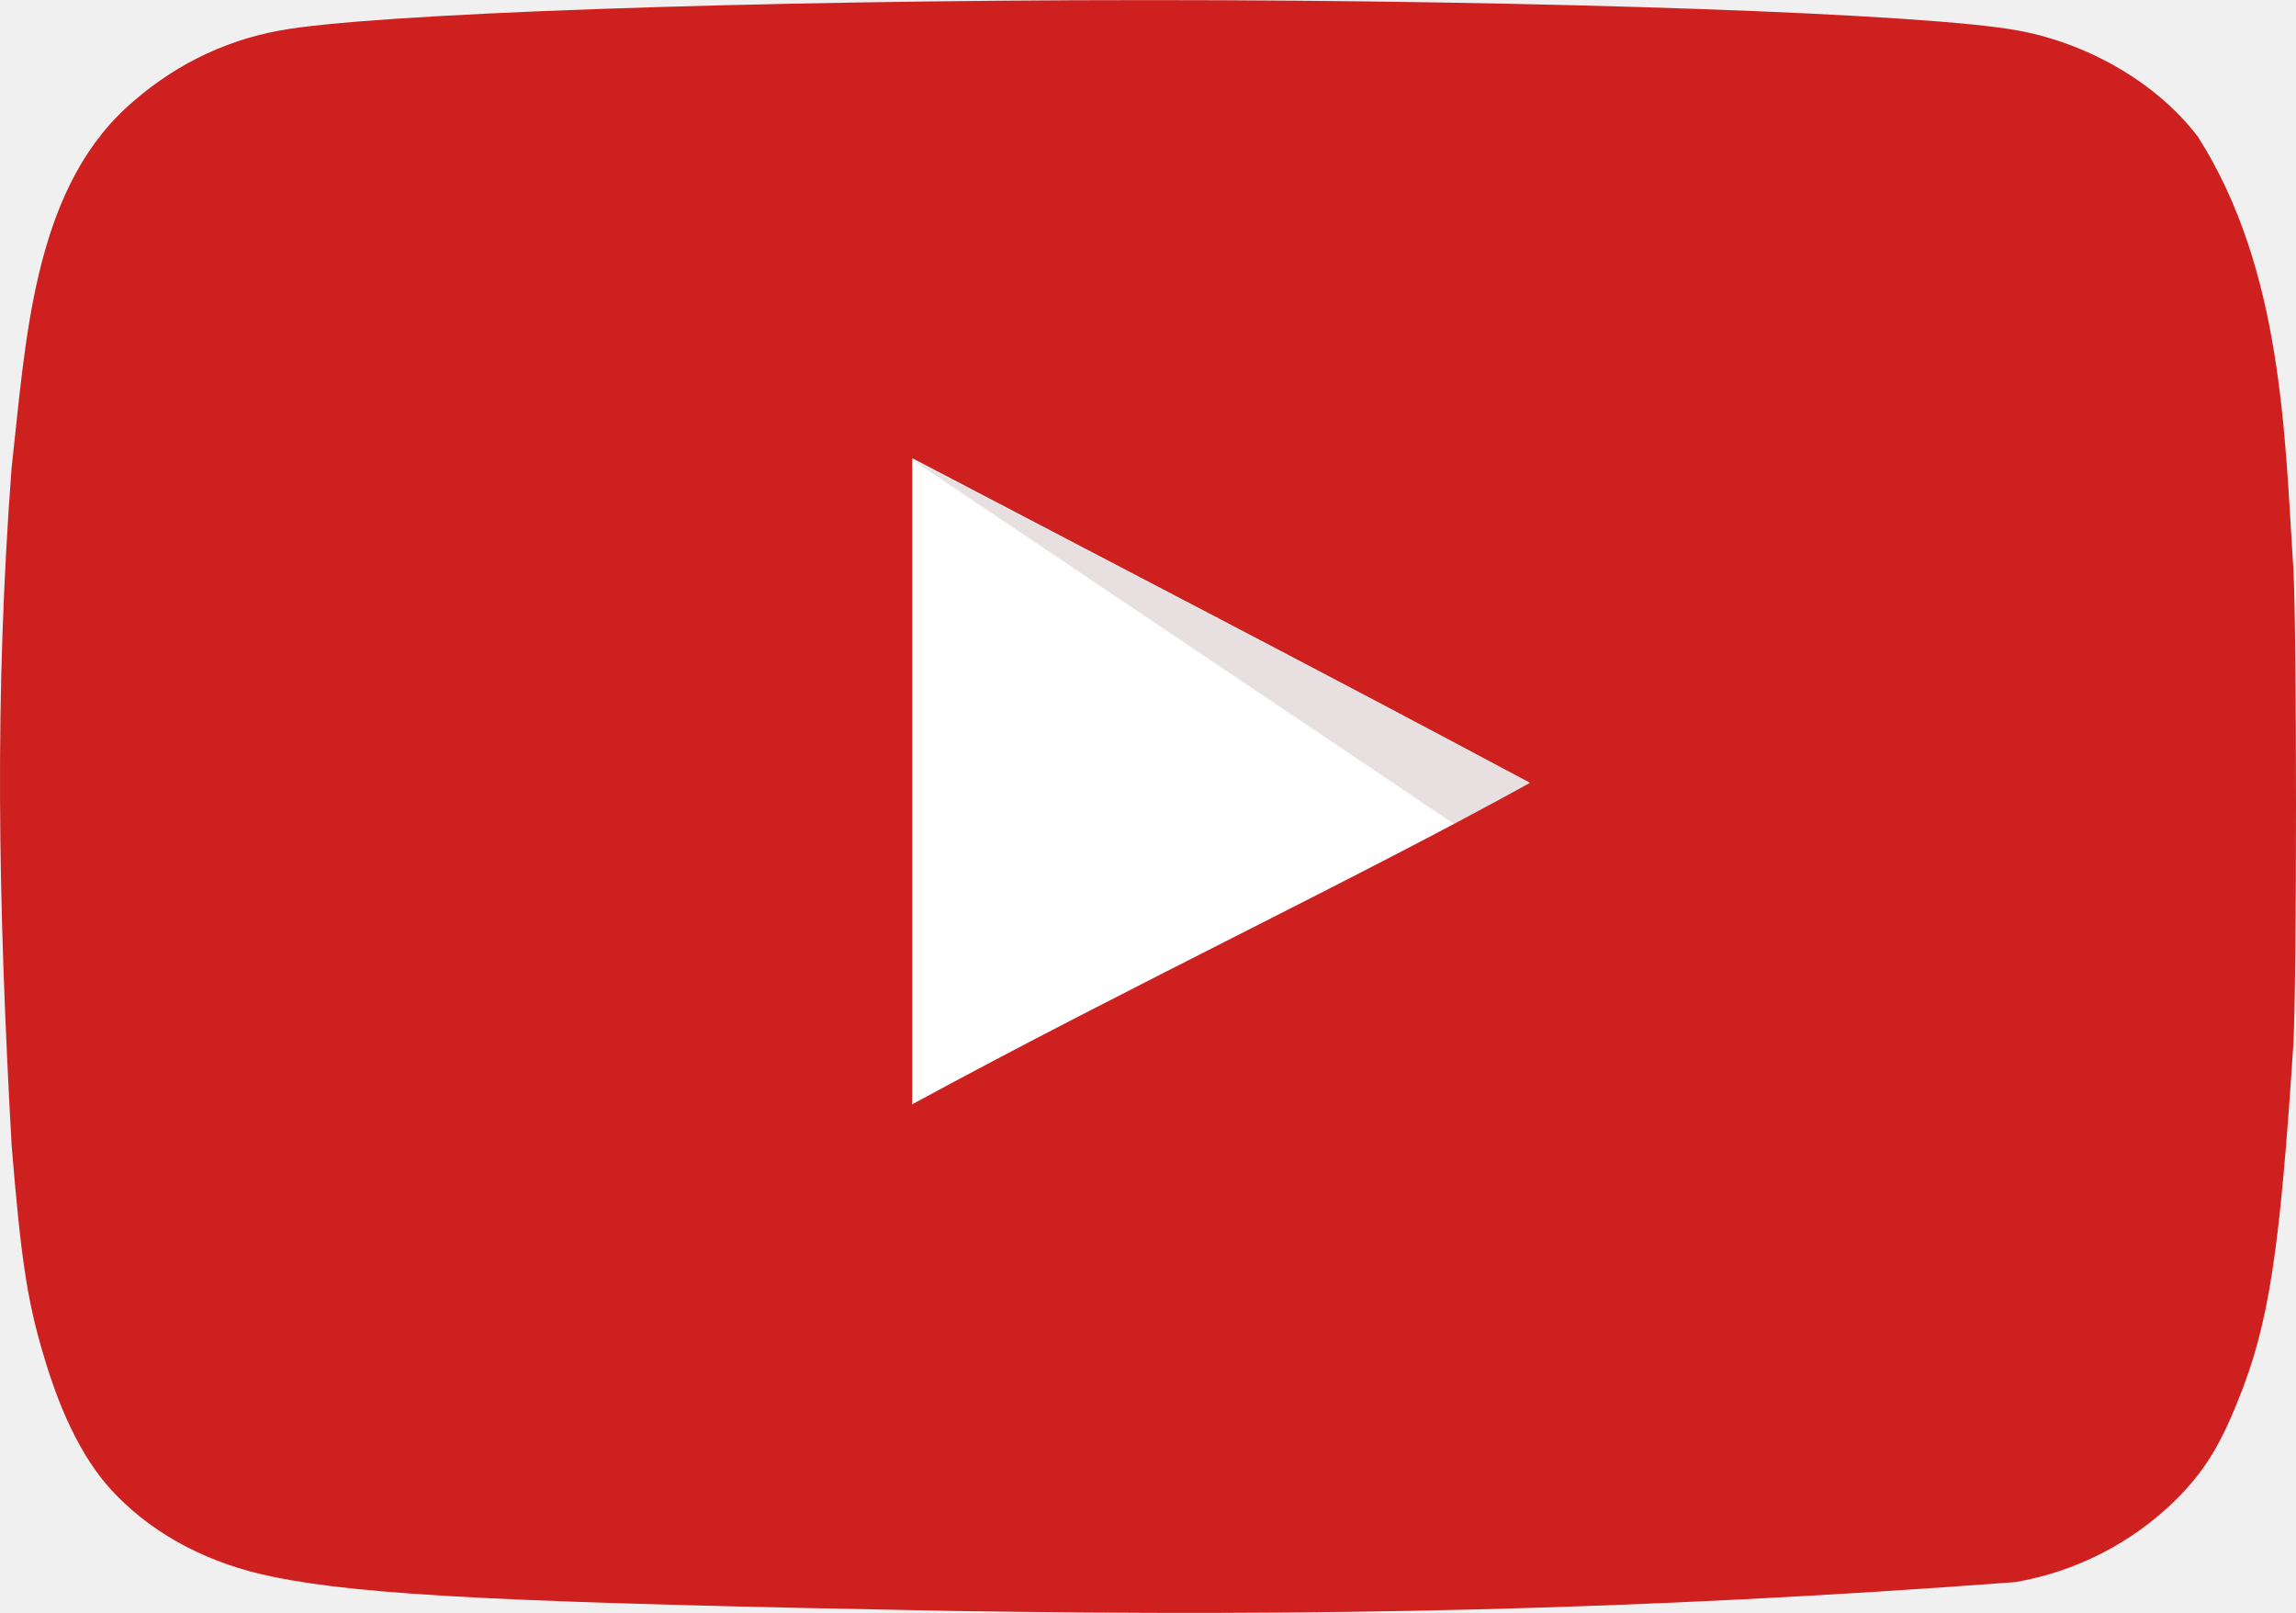
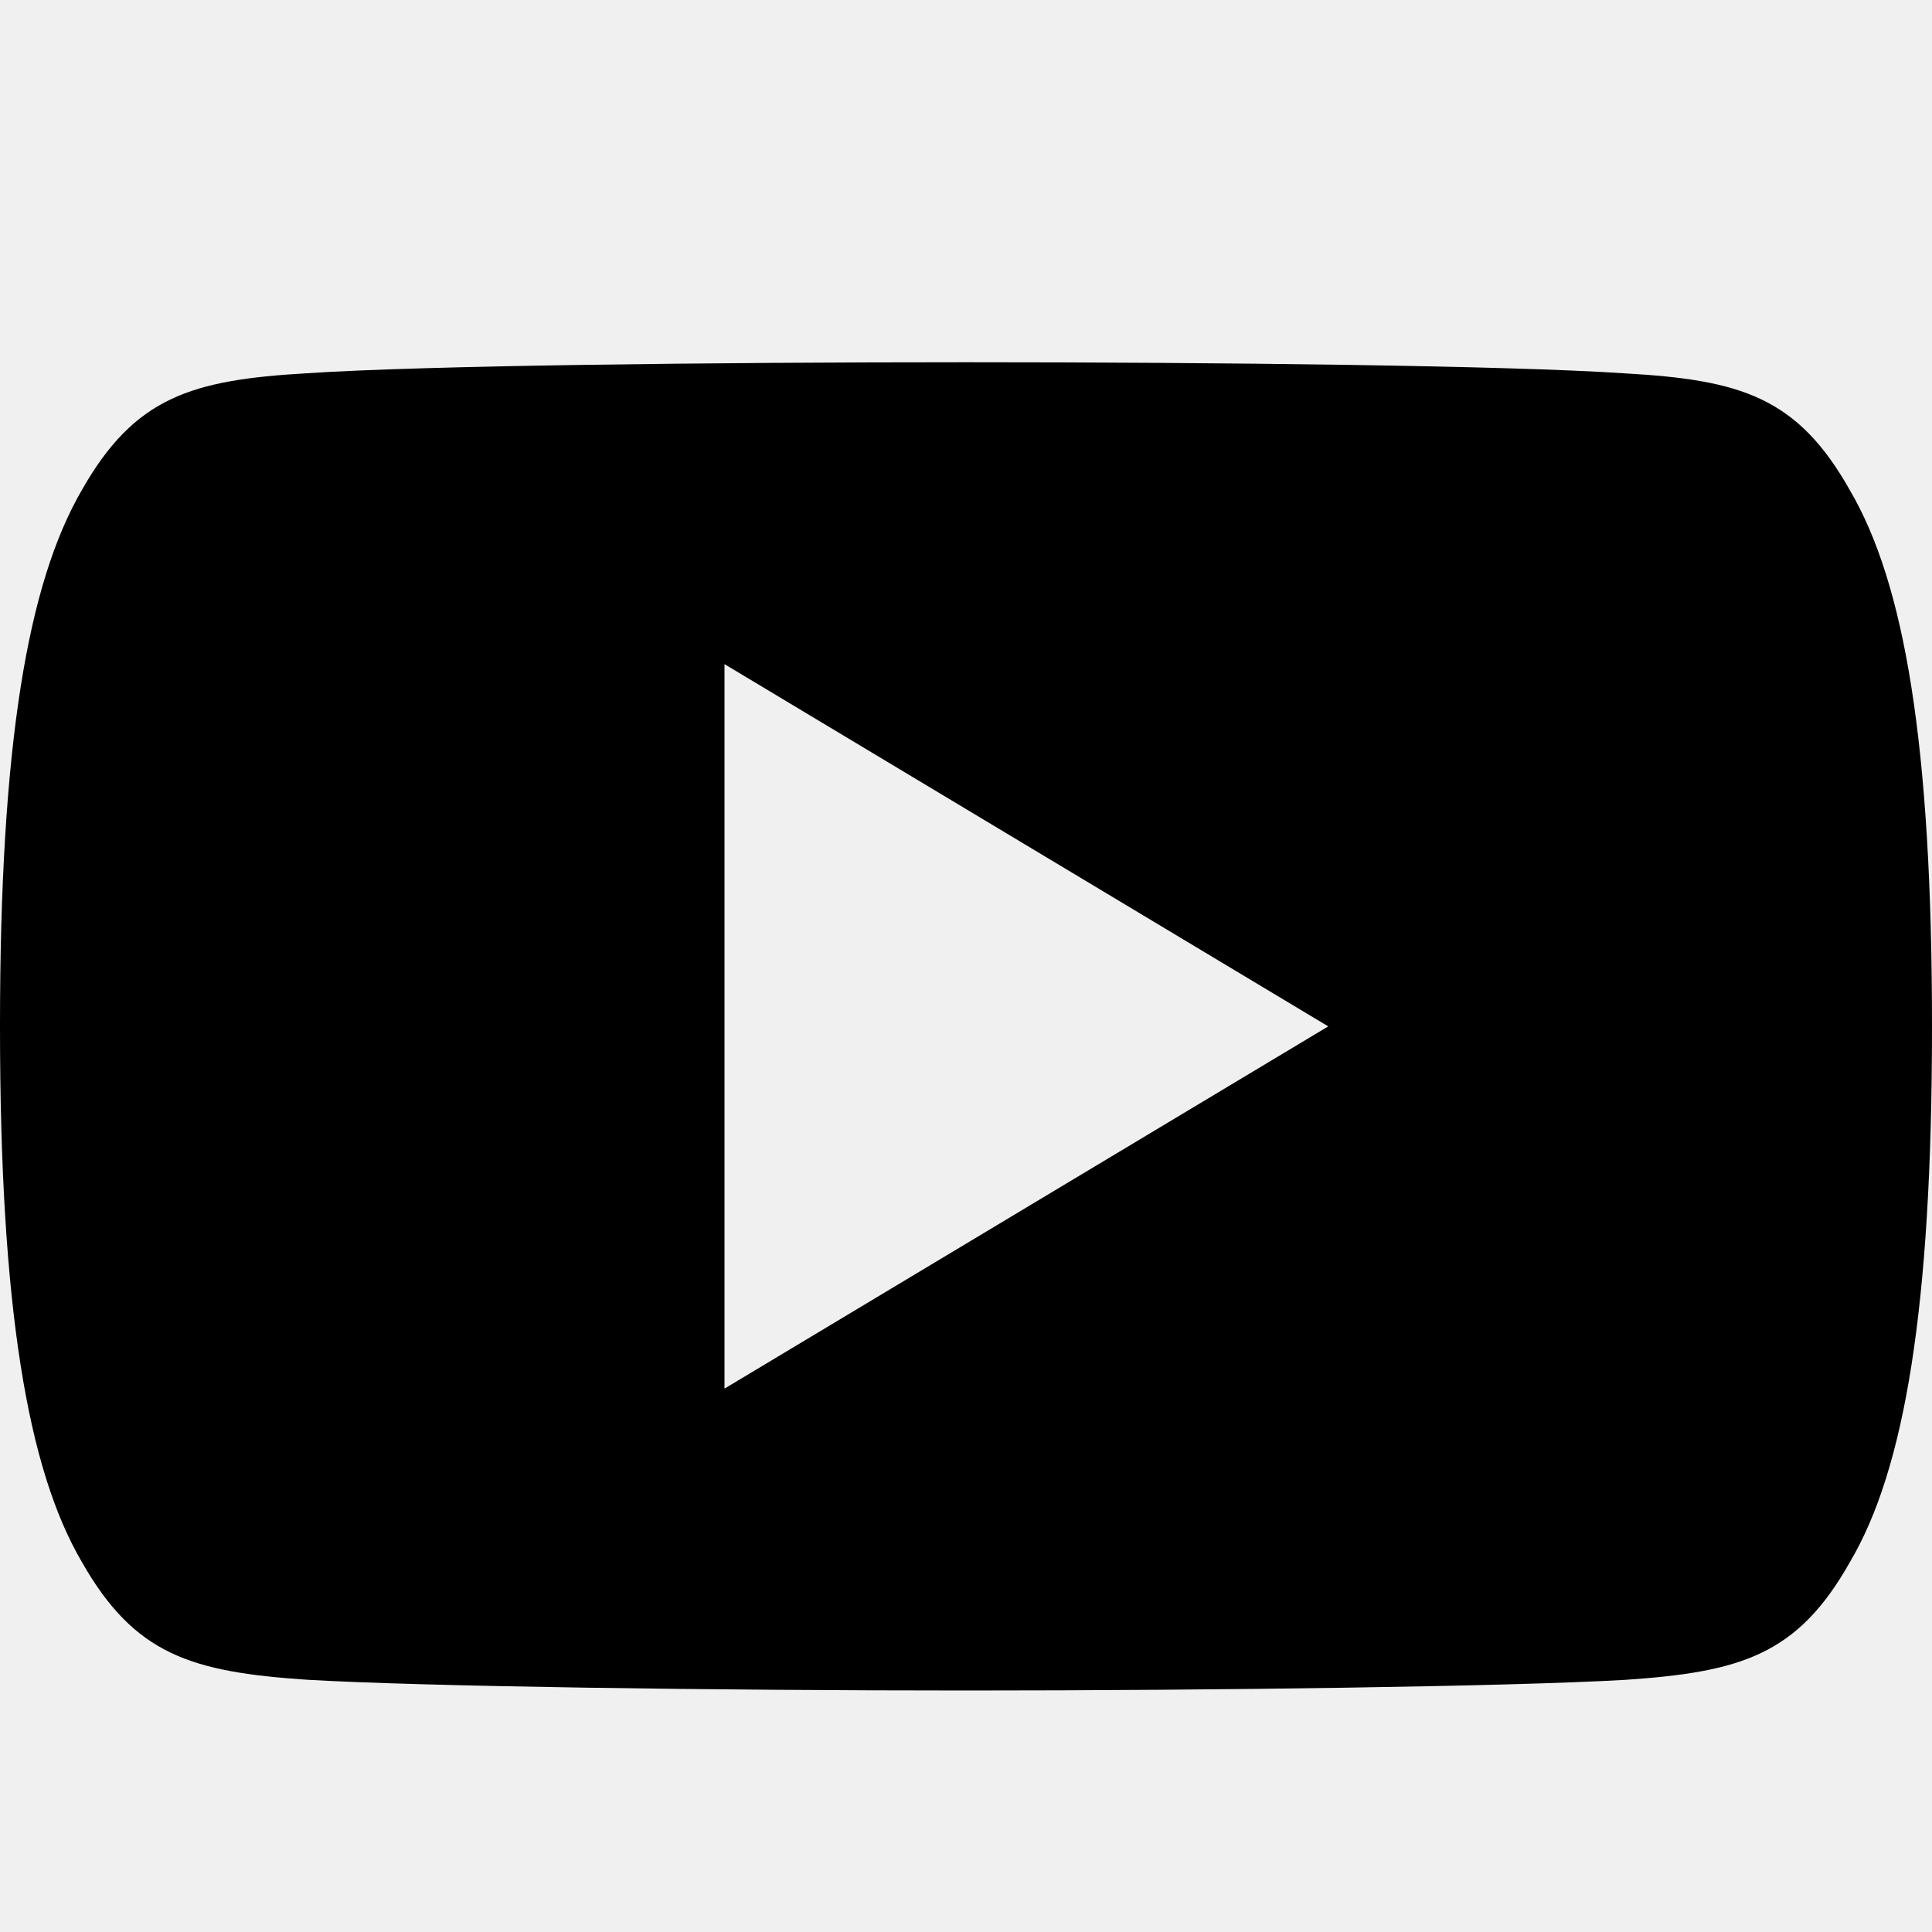
- <svg xmlns="http://www.w3.org/2000/svg" width="2500" height="1756" viewBox="5.368 13.434 53.9 37.855" id="youtube">
-   <path fill="#FFF" d="M41.272 31.81c-4.942-2.641-9.674-5.069-14.511-7.604v15.165c5.09-2.767 10.455-5.301 14.532-7.561h-.021z" />
-   <path fill="#E8E0E0" d="M41.272 31.81c-4.942-2.641-14.511-7.604-14.511-7.604l12.758 8.575c.001 0-2.324 1.289 1.753-.971z" />
-   <path fill="#CD201F" d="M27.691 51.242c-10.265-.189-13.771-.359-15.926-.803-1.458-.295-2.725-.95-3.654-1.9-.718-.719-1.289-1.816-1.732-3.338-.38-1.268-.528-2.323-.739-4.9-.323-5.816-.4-10.571 0-15.884.33-2.934.49-6.417 2.682-8.449 1.035-.951 2.239-1.563 3.591-1.816 2.112-.401 11.11-.718 20.425-.718 9.294 0 18.312.317 20.426.718 1.689.317 3.273 1.267 4.203 2.492 2 3.146 2.035 7.058 2.238 10.118.084 1.458.084 9.737 0 11.195-.316 4.836-.57 6.547-1.288 8.321-.444 1.12-.823 1.711-1.479 2.366a7.085 7.085 0 0 1-3.76 1.922c-8.883.668-16.426.813-24.987.676zM41.294 31.81c-4.942-2.641-9.674-5.09-14.511-7.625v15.166c5.09-2.767 10.456-5.302 14.532-7.562l-.021.021z" />
+ <svg xmlns="http://www.w3.org/2000/svg" viewBox="0 0 16 16" id="youtube">
+   <path fill-rule="evenodd" d="M15.32 4.06c-.434-.772-.905-.914-1.864-.968C12.498 3.027 10.089 3 8.002 3c-2.091 0-4.501.027-5.458.091-.957.055-1.429.196-1.867.969C.23 4.831 0 6.159 0 8.497v.008c0 2.328.23 3.666.677 4.429.438.772.909.912 1.866.977.958.056 3.368.089 5.459.089 2.087 0 4.496-.033 5.455-.088.959-.065 1.43-.205 1.864-.977.451-.763.679-2.101.679-4.429v-.008c0-2.339-.228-3.667-.68-4.438zM6 11.5v-6l5 3-5 3z" clip-rule="evenodd" />
</svg>
